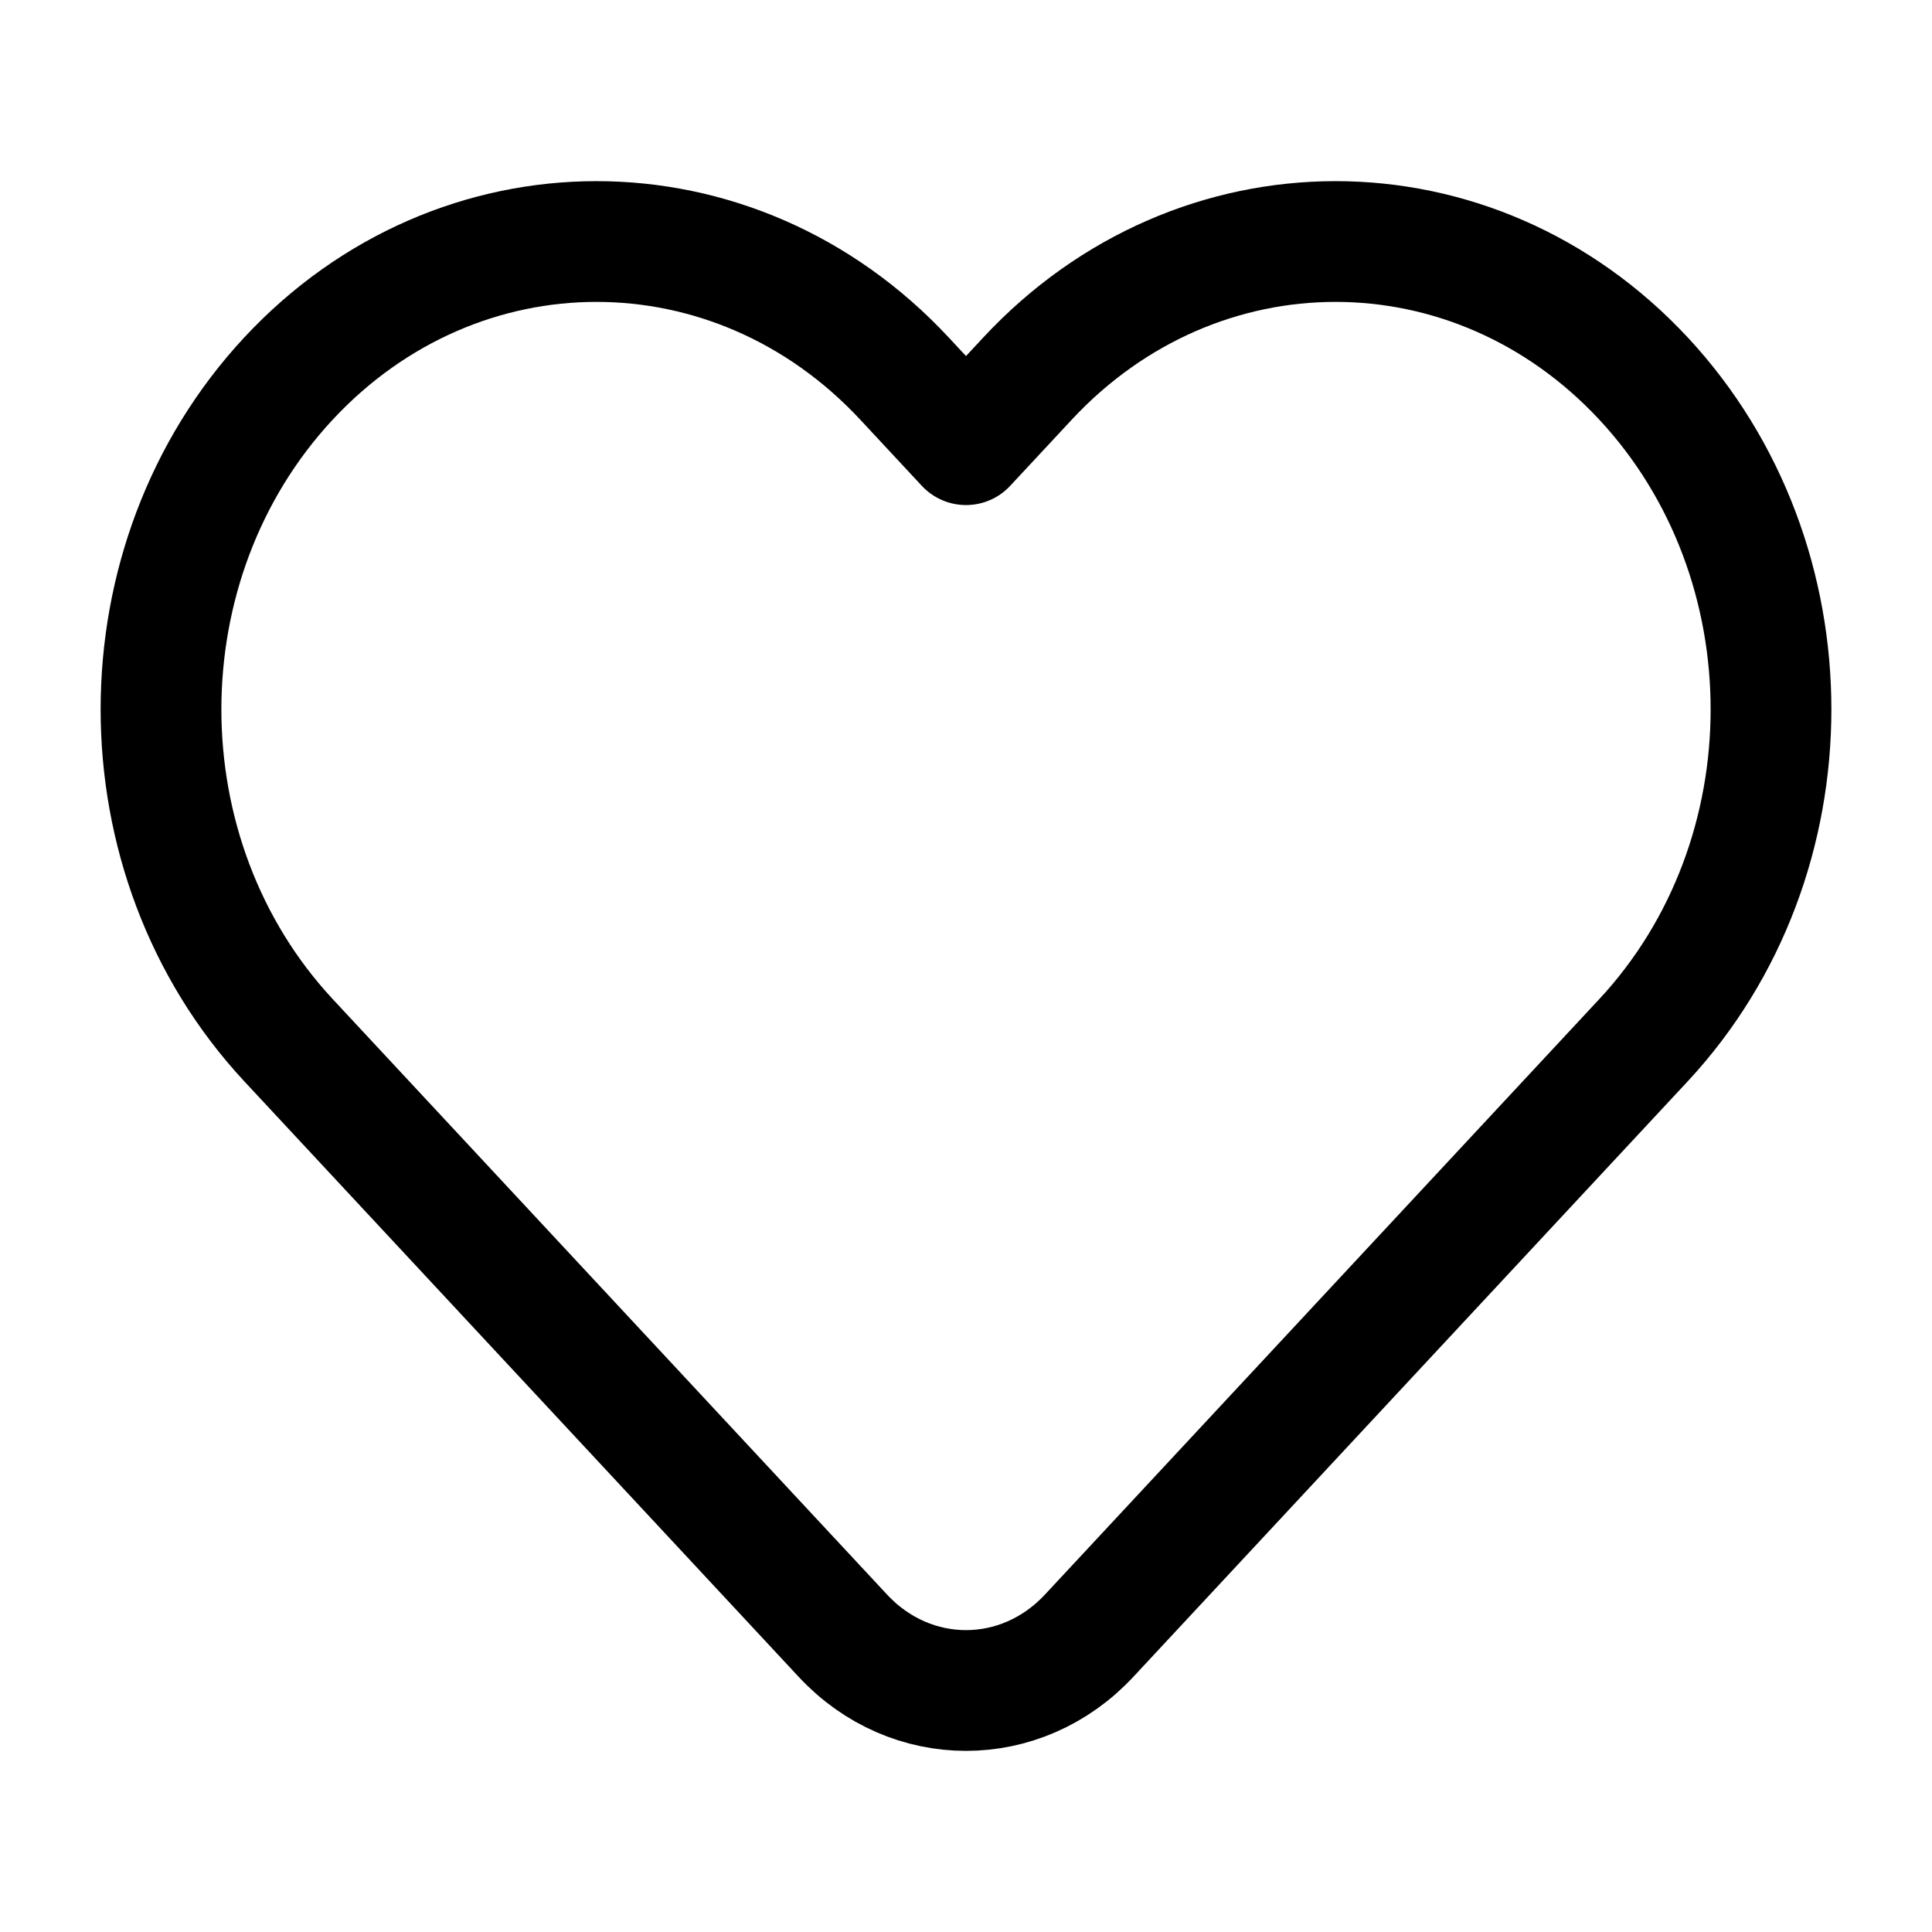
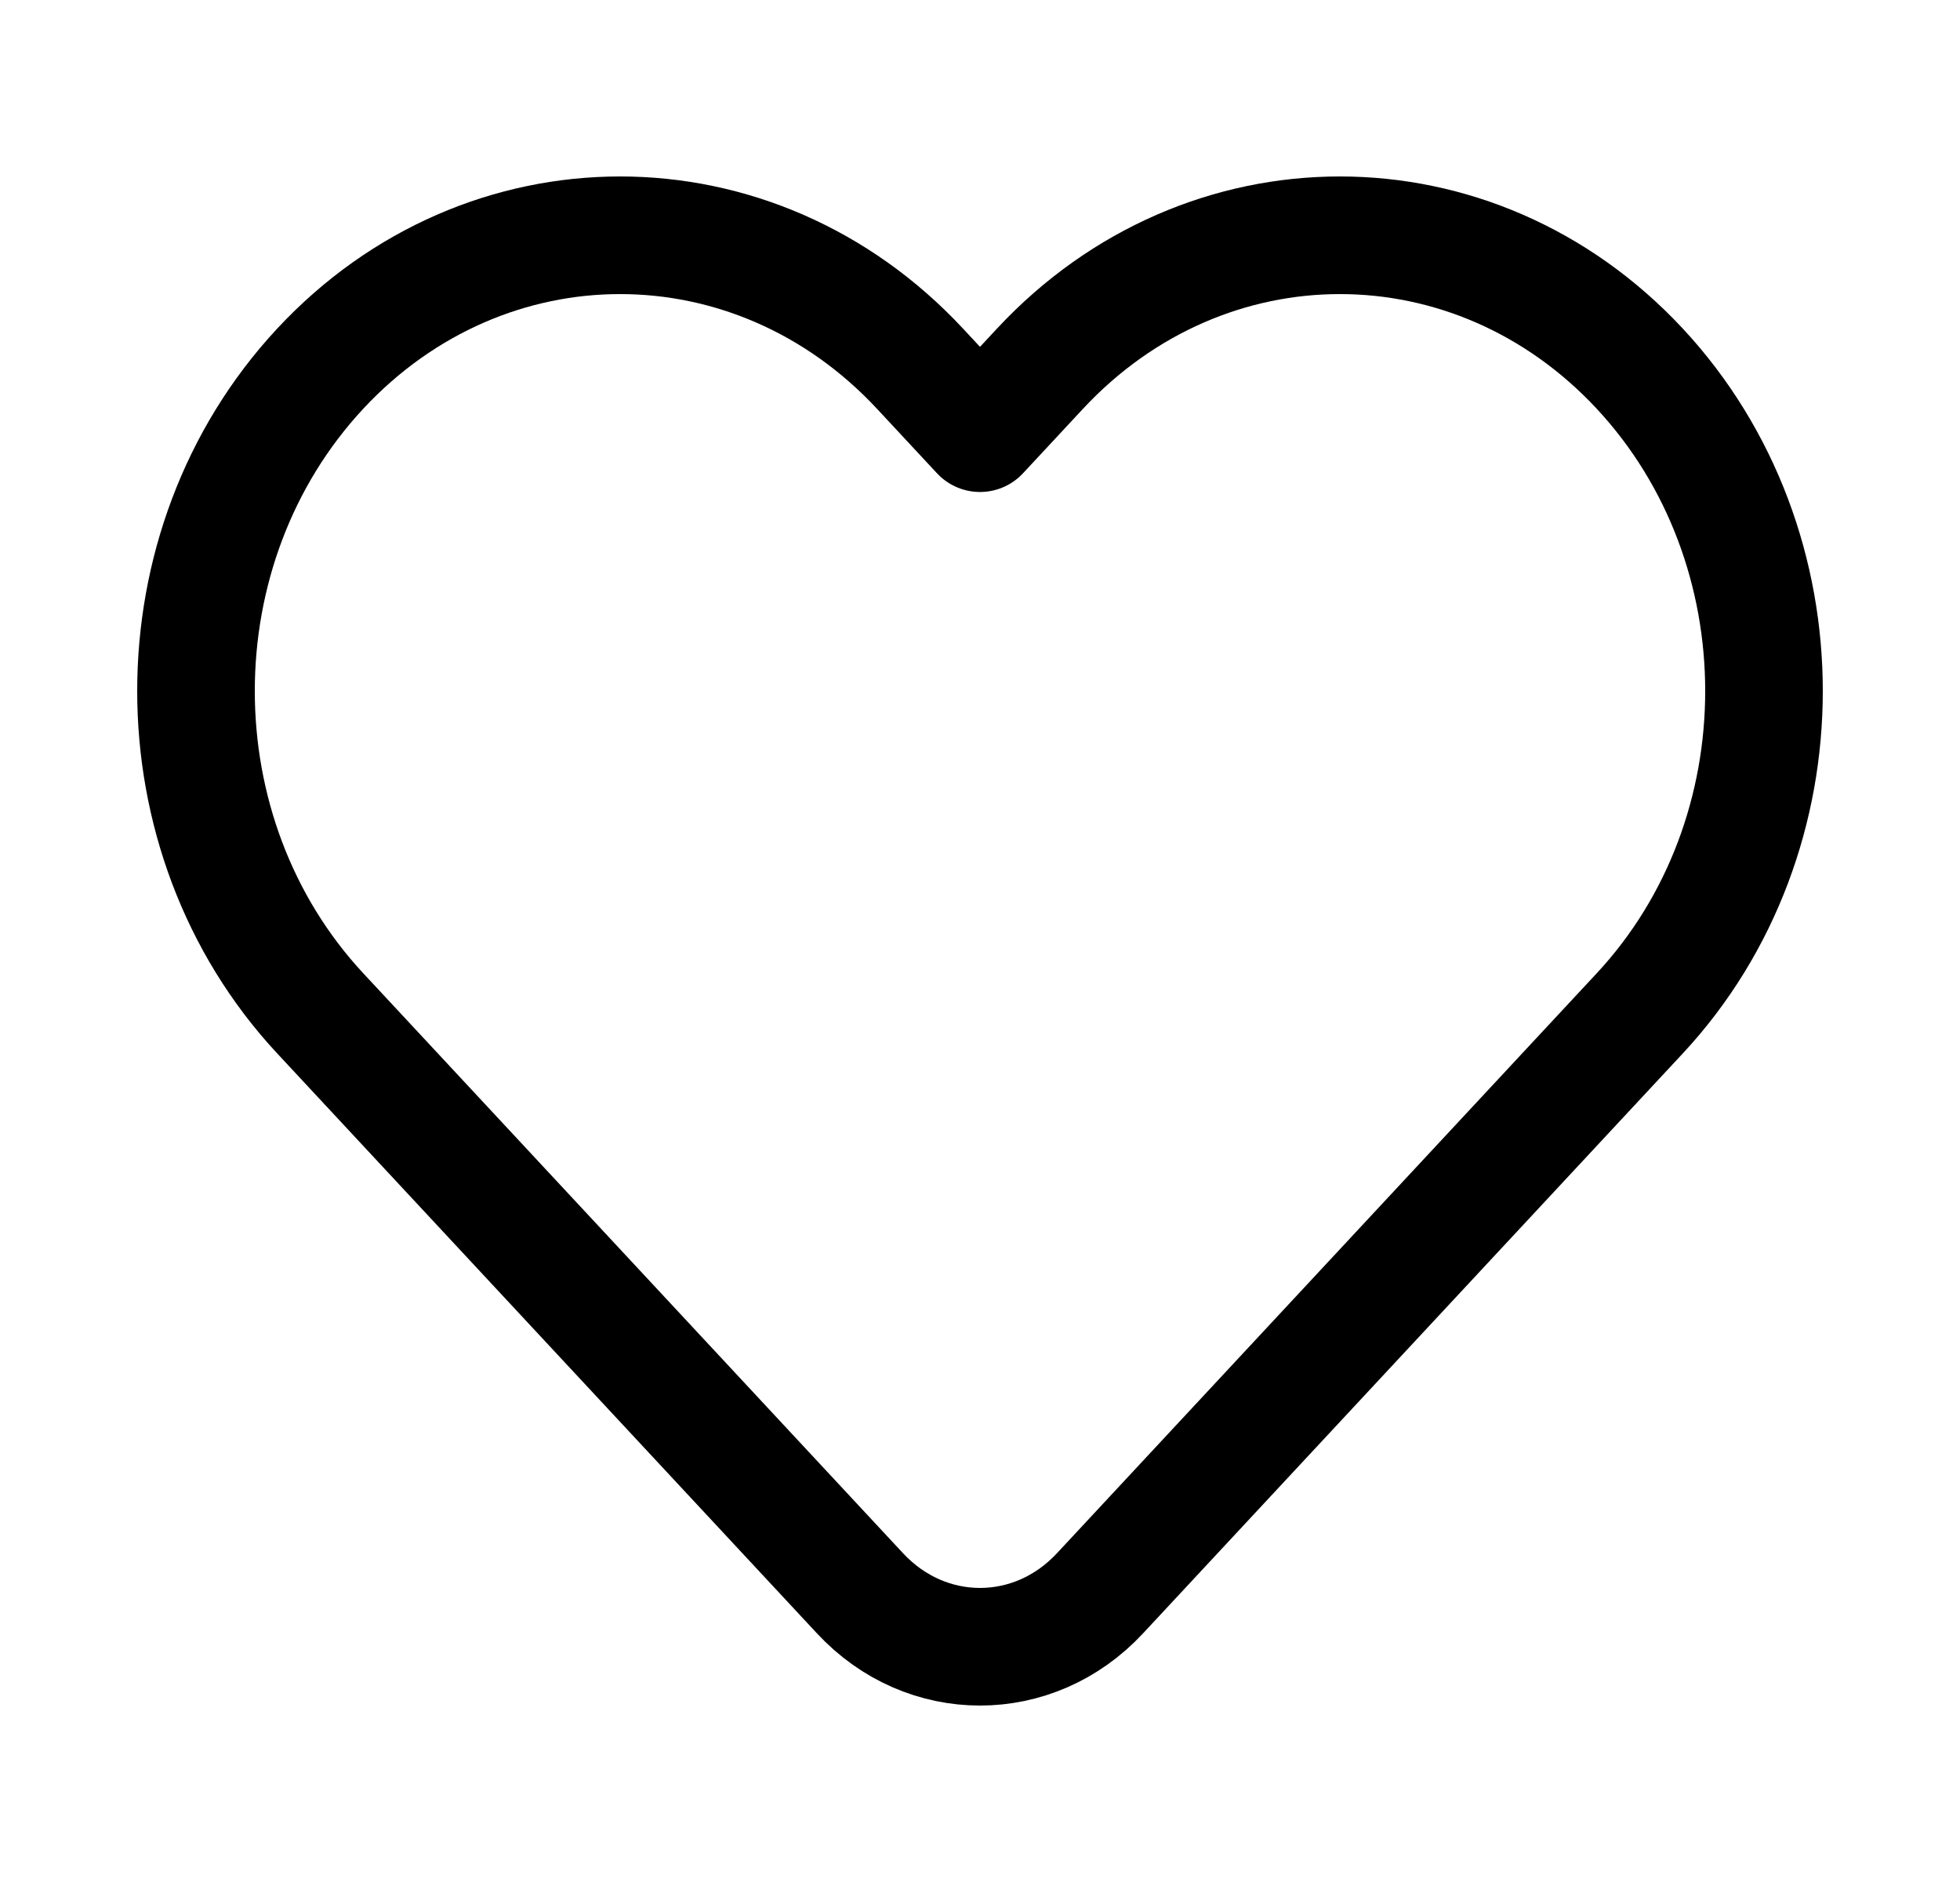
- <svg xmlns="http://www.w3.org/2000/svg" width="24" height="24" viewBox="0 0 24 24" fill="none">
+ <svg xmlns="http://www.w3.org/2000/svg" viewBox="0 0 25 24" fill="none">
  <g id="huge-icon/health/outline/heart">
-     <path id="Vector" d="M12.765 4.702L12 5.524L11.235 4.702C9.122 2.433 5.697 2.433 3.584 4.702C1.472 6.972 1.472 10.652 3.584 12.922L10.47 20.319C11.315 21.227 12.685 21.227 13.53 20.319L20.416 12.922C22.528 10.652 22.528 6.972 20.416 4.702C18.303 2.433 14.878 2.433 12.765 4.702Z" stroke="currentColor" stroke-width="1.5" stroke-linejoin="round" />
+     <path id="Vector" d="M13.265 4.702L12.5 5.524L11.735 4.702C9.622 2.433 6.197 2.433 4.084 4.702C1.972 6.972 1.972 10.652 4.084 12.922L10.97 20.319C11.815 21.227 13.185 21.227 14.03 20.319L20.916 12.922C23.028 10.652 23.028 6.972 20.916 4.702C18.803 2.433 15.378 2.433 13.265 4.702Z" stroke="currentColor" stroke-width="1.5" stroke-linejoin="round" />
  </g>
</svg>
